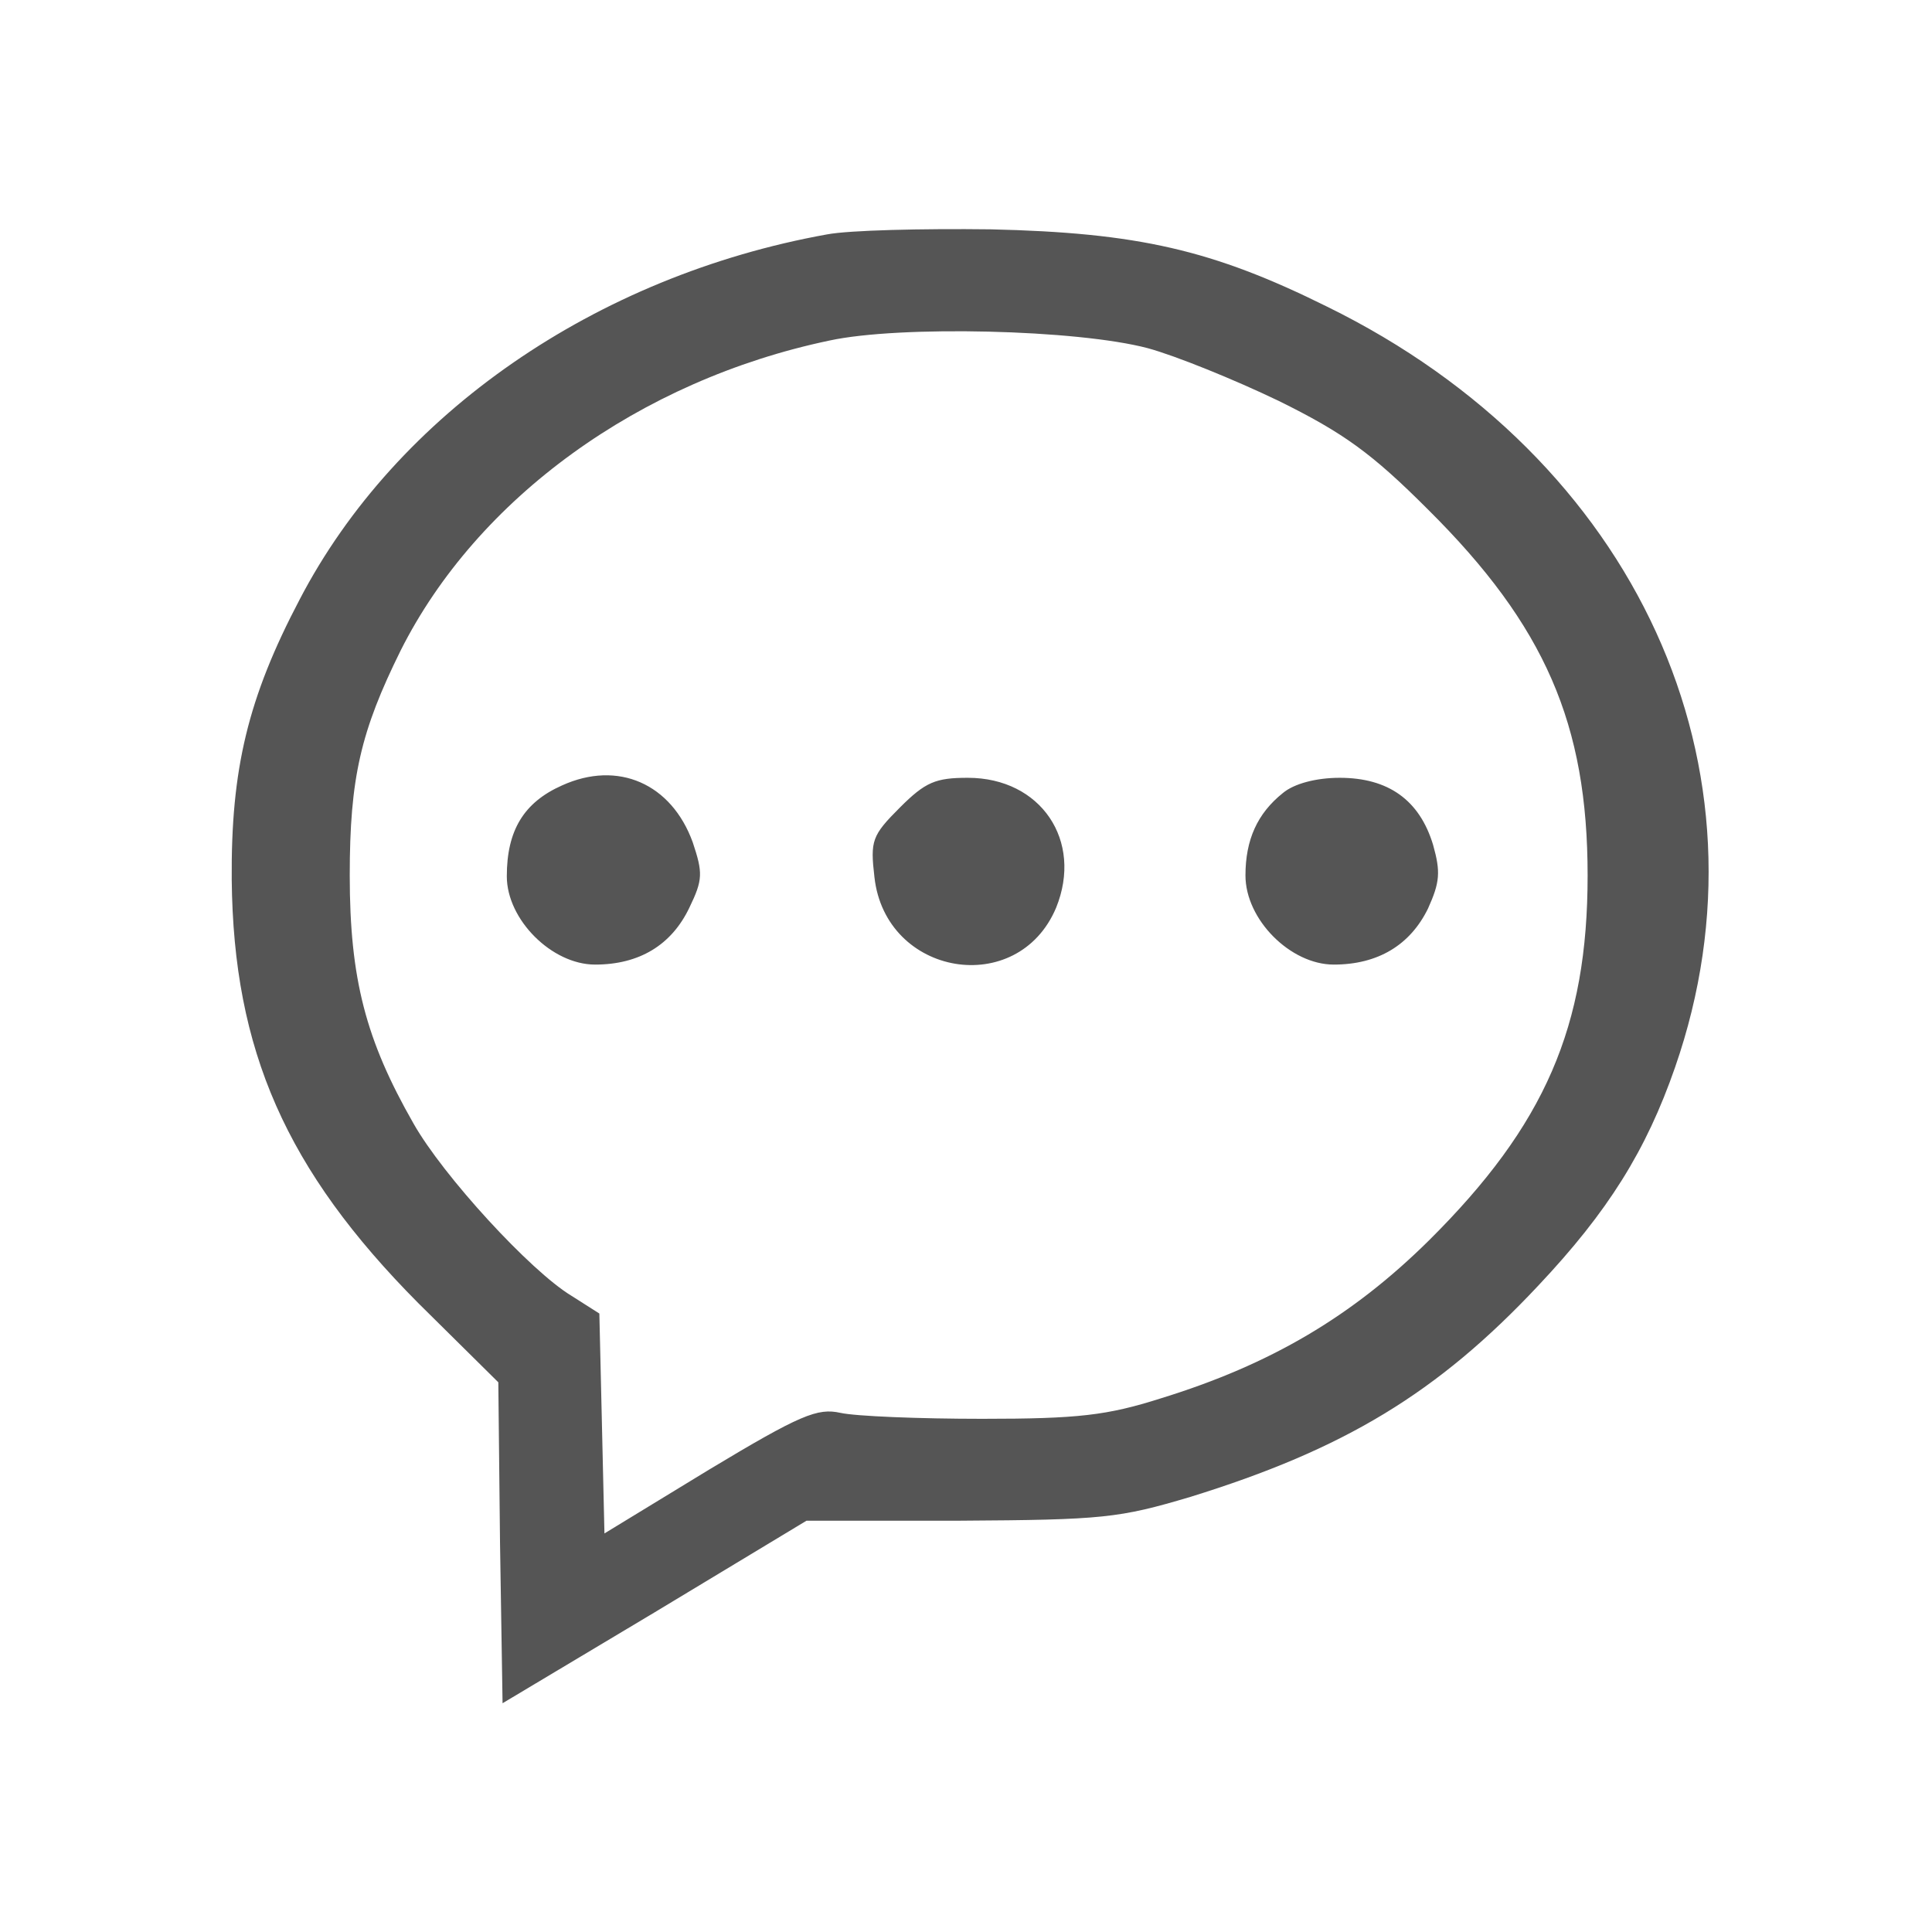
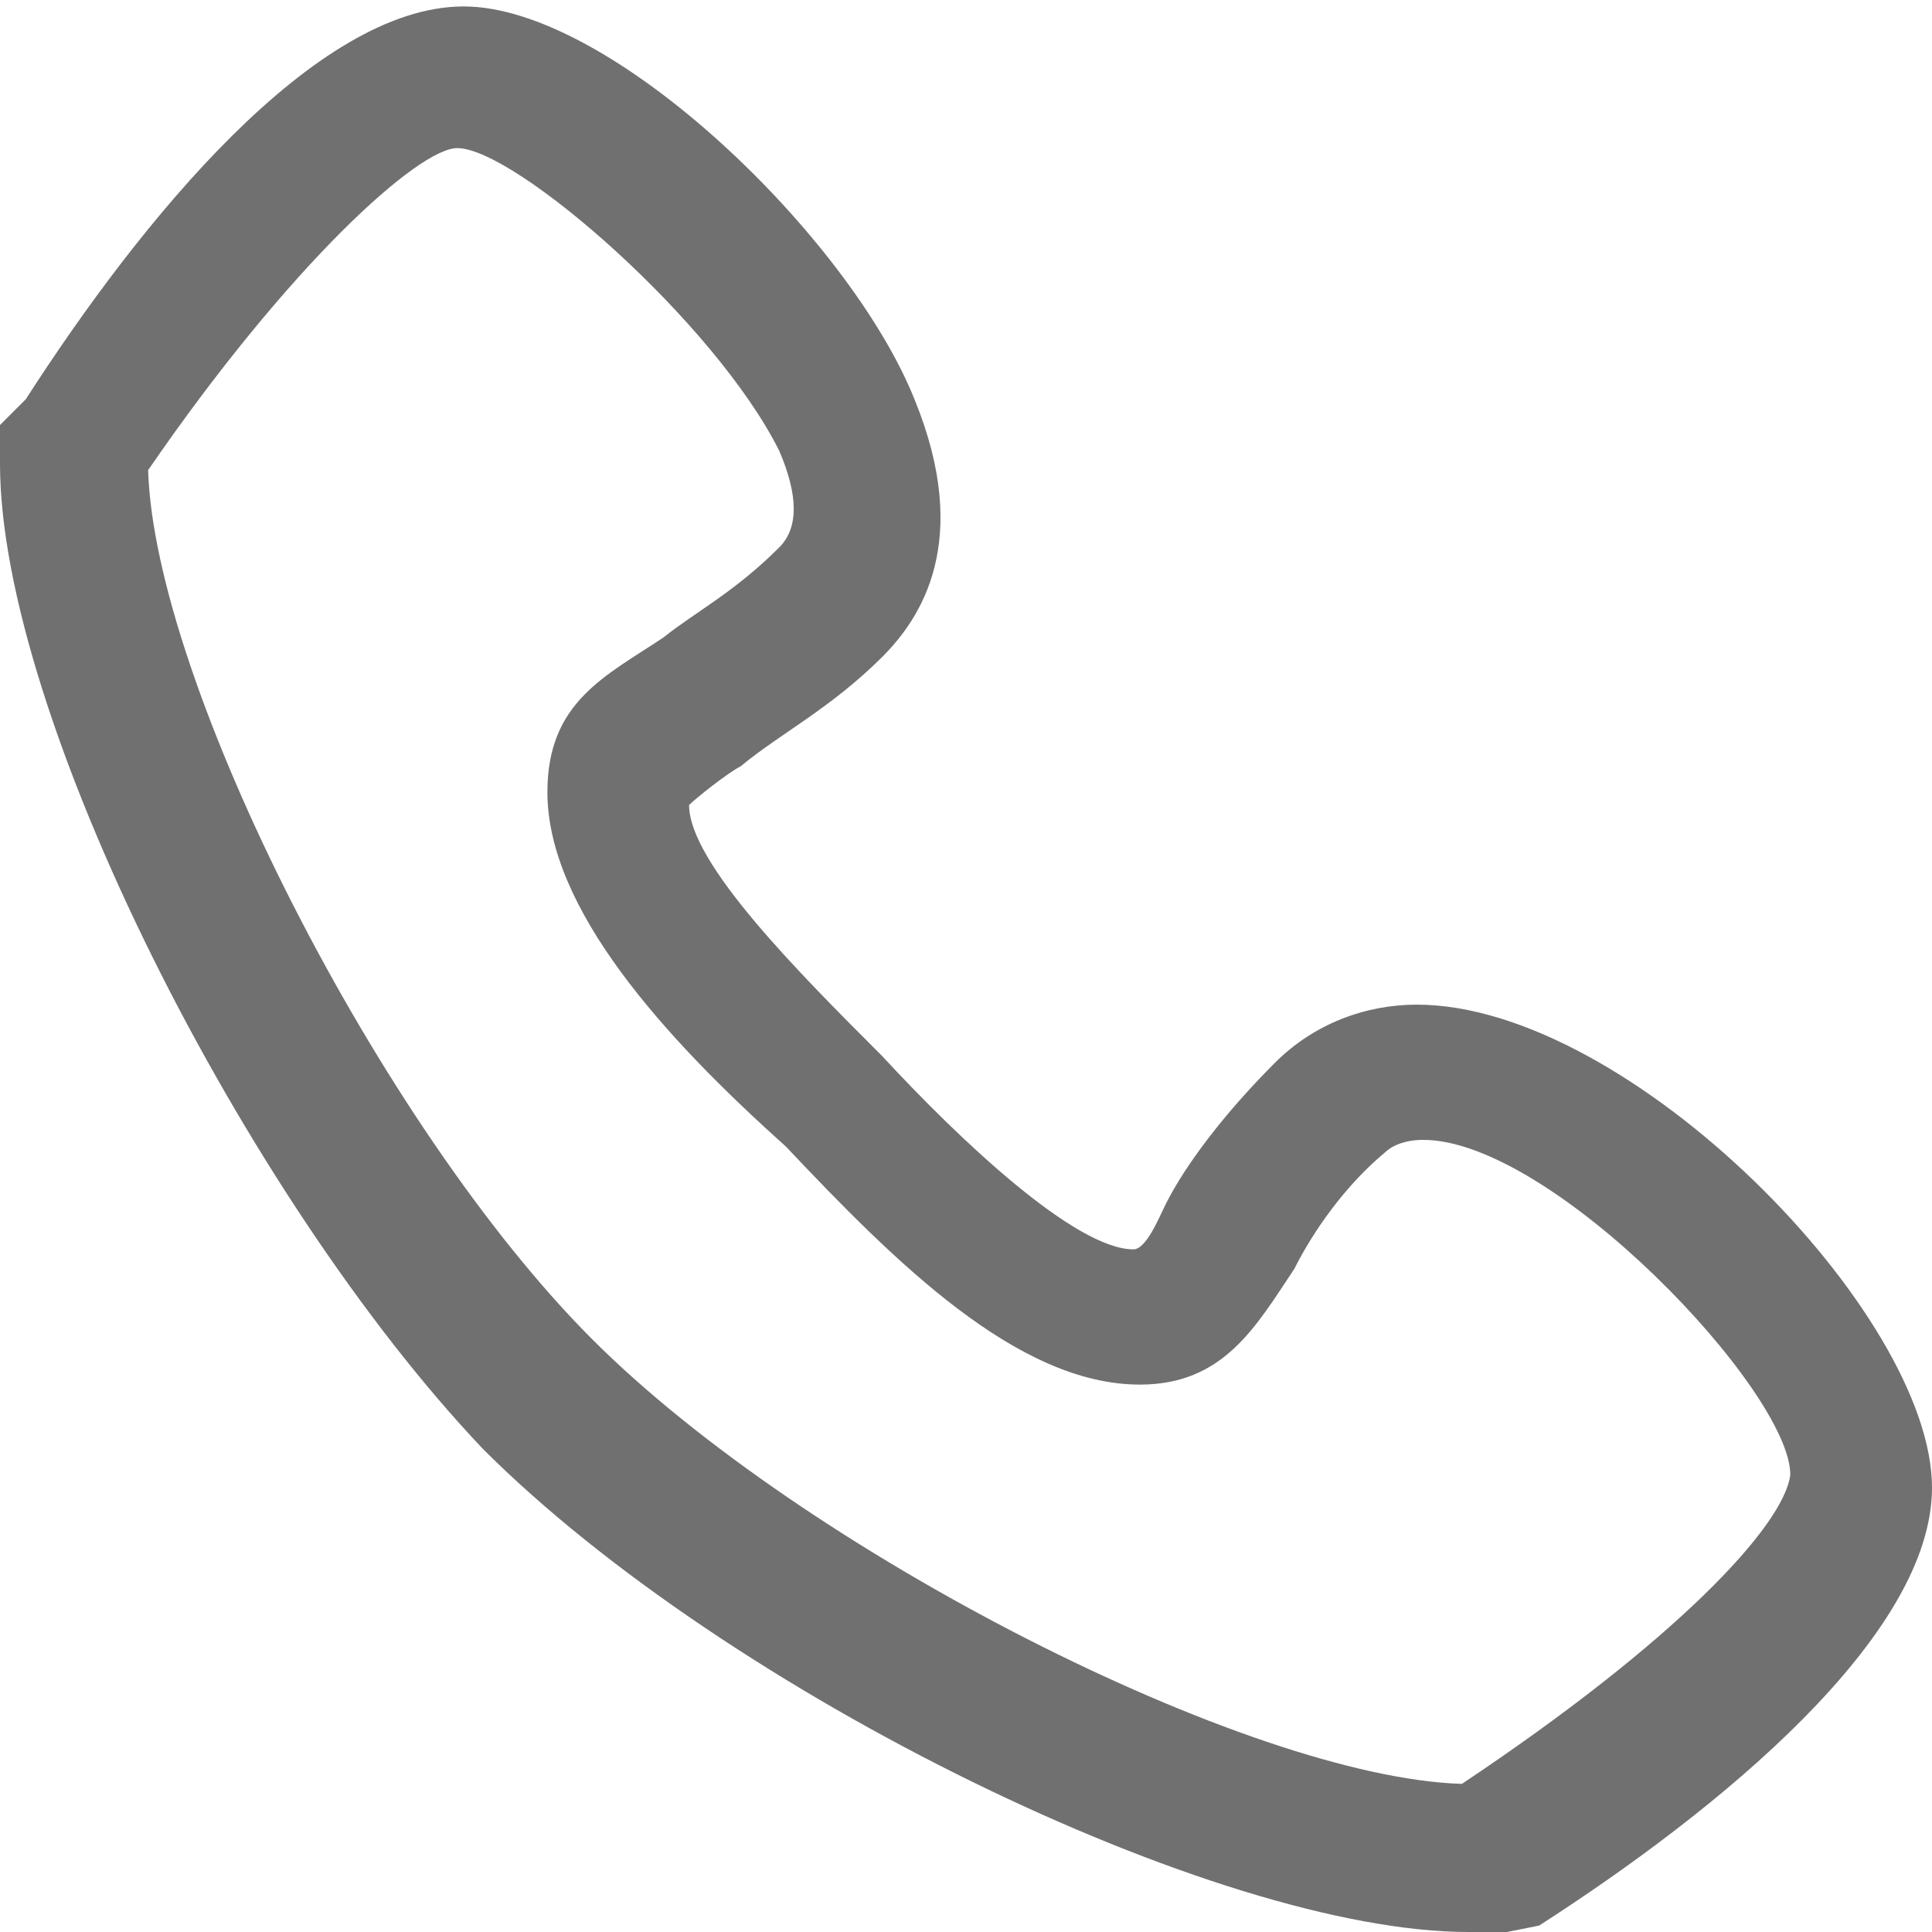
- <svg xmlns="http://www.w3.org/2000/svg" t="1628601534173" class="icon" viewBox="0 0 1024 1024" version="1.1" p-id="67362" width="200" height="200">
-   <defs>
-     <style type="text/css" />
-   </defs>
-   <path d="M438.27 124.25C315.87 146.3 210.12 219.2 158.82 317.75c-27.45 52.2-36.45 90-36 148.5 0.9 90.45 28.8 153.9 99 224.55l42.3 41.85 0.9 85.05 1.35 85.05 80.55-48.15 80.55-48.6h81.45c75.6-0.45 84.15-1.35 121.95-12.6 81.45-25.2 130.95-54.9 184.5-112.05 36.9-39.15 57.15-71.55 72.45-115.65 54.9-157.95-20.25-322.65-184.5-403.2-60.75-30.15-100.35-39.15-178.2-40.95-36-0.45-75.15 0.45-86.85 2.7z m170.1 60.3c14.85 4.05 45.9 16.65 69.3 27.9 34.65 17.1 49.5 27.9 79.2 57.6 62.1 61.65 84.6 113.85 84.6 193.95s-22.5 132.3-84.15 193.5c-40.5 40.05-83.7 65.7-142.2 83.7-28.35 9-43.65 10.8-94.5 10.8-33.3 0-67.05-1.35-75.15-3.15-12.15-2.7-21.15 0.9-69.75 30.15L320.37 812.75l-1.35-58.5-1.35-58.05-14.85-9.45c-21.6-13.05-67.95-63.45-83.7-91.35-25.2-44.1-33.75-76.5-33.75-131.4 0-51.75 5.85-76.5 27-119.25 40.5-80.55 126.45-143.1 227.25-164.25 37.35-8.1 131.4-5.85 168.75 4.05z" fill="#555555" p-id="67363" />
-   <path d="M297.87 416.3c-20.25 9-29.25 23.85-29.25 48.15 0 22.95 23.85 46.8 46.8 46.8 23.4 0 40.5-10.35 49.95-30.15 7.2-14.85 7.2-18.45 1.8-34.65-11.25-31.05-39.6-43.65-69.3-30.15zM476.97 428c-14.85 14.85-15.75 17.55-13.5 36.9 5.85 52.65 76.05 64.35 96.3 16.2 14.4-35.55-8.1-68.85-46.8-68.85-17.1 0-22.5 2.25-36 15.75zM679.92 420.35c-13.5 10.8-19.8 24.75-19.8 43.65 0 23.4 23.85 47.25 46.8 47.25 23.4 0 40.5-10.35 49.95-29.7 6.3-13.95 6.75-19.35 2.7-33.75-7.2-23.85-23.85-35.55-49.5-35.55-12.6 0-24.3 3.15-30.15 8.1z" fill="#555555" p-id="67364" />
+ <svg xmlns="http://www.w3.org/2000/svg" t="1717124727475" class="icon" viewBox="0 0 1024 1024" version="1.1" p-id="10912" width="128" height="128">
+   <path d="M750.933 532.48c-27.307 0-54.613 10.24-75.093 30.72-27.307 27.307-47.787 54.613-58.027 75.093-3.413 6.827-10.24 23.893-17.067 23.893-30.72 0-92.16-58.027-133.12-102.4-44.373-44.373-102.4-102.4-102.4-133.12 3.413-3.413 20.48-17.067 27.307-20.48 20.48-17.067 47.787-30.72 75.093-58.027 20.48-20.48 47.787-61.44 17.067-136.533-34.133-85.333-160.427-208.213-238.933-208.213S75.093 116.053 13.653 211.627l-13.653 13.653v20.48c0 133.12 129.707 389.12 256 522.24 129.707 129.707 389.12 256 522.24 256h20.48l17.067-3.413c95.573-61.44 208.213-153.6 208.213-232.107 0-92.16-160.427-256-273.067-256z m23.893 413.013c-112.64-3.413-348.16-122.88-460.8-235.52-112.64-112.64-232.107-348.16-235.52-460.8 75.093-109.227 143.36-170.667 163.84-170.667 30.72 0 136.533 92.16 170.667 160.427 10.24 23.893 10.24 40.96 0 51.2-23.893 23.893-44.373 34.133-61.44 47.787-30.72 20.48-61.44 34.133-61.44 81.92 0 61.44 61.44 129.707 126.293 187.733 58.027 61.44 122.88 126.293 187.733 126.293 44.373 0 61.44-30.72 81.92-61.44 10.24-20.48 27.307-44.373 47.787-61.44 3.413-3.413 10.24-6.827 20.48-6.827 68.267 0 194.56 133.12 194.56 177.493-3.413 27.307-61.44 88.747-174.08 163.84z" fill="#707070" p-id="10913" data-spm-anchor-id="a313x.search_index.0.i18.2e293a81UpLUxZ" class="selected" />
</svg>
